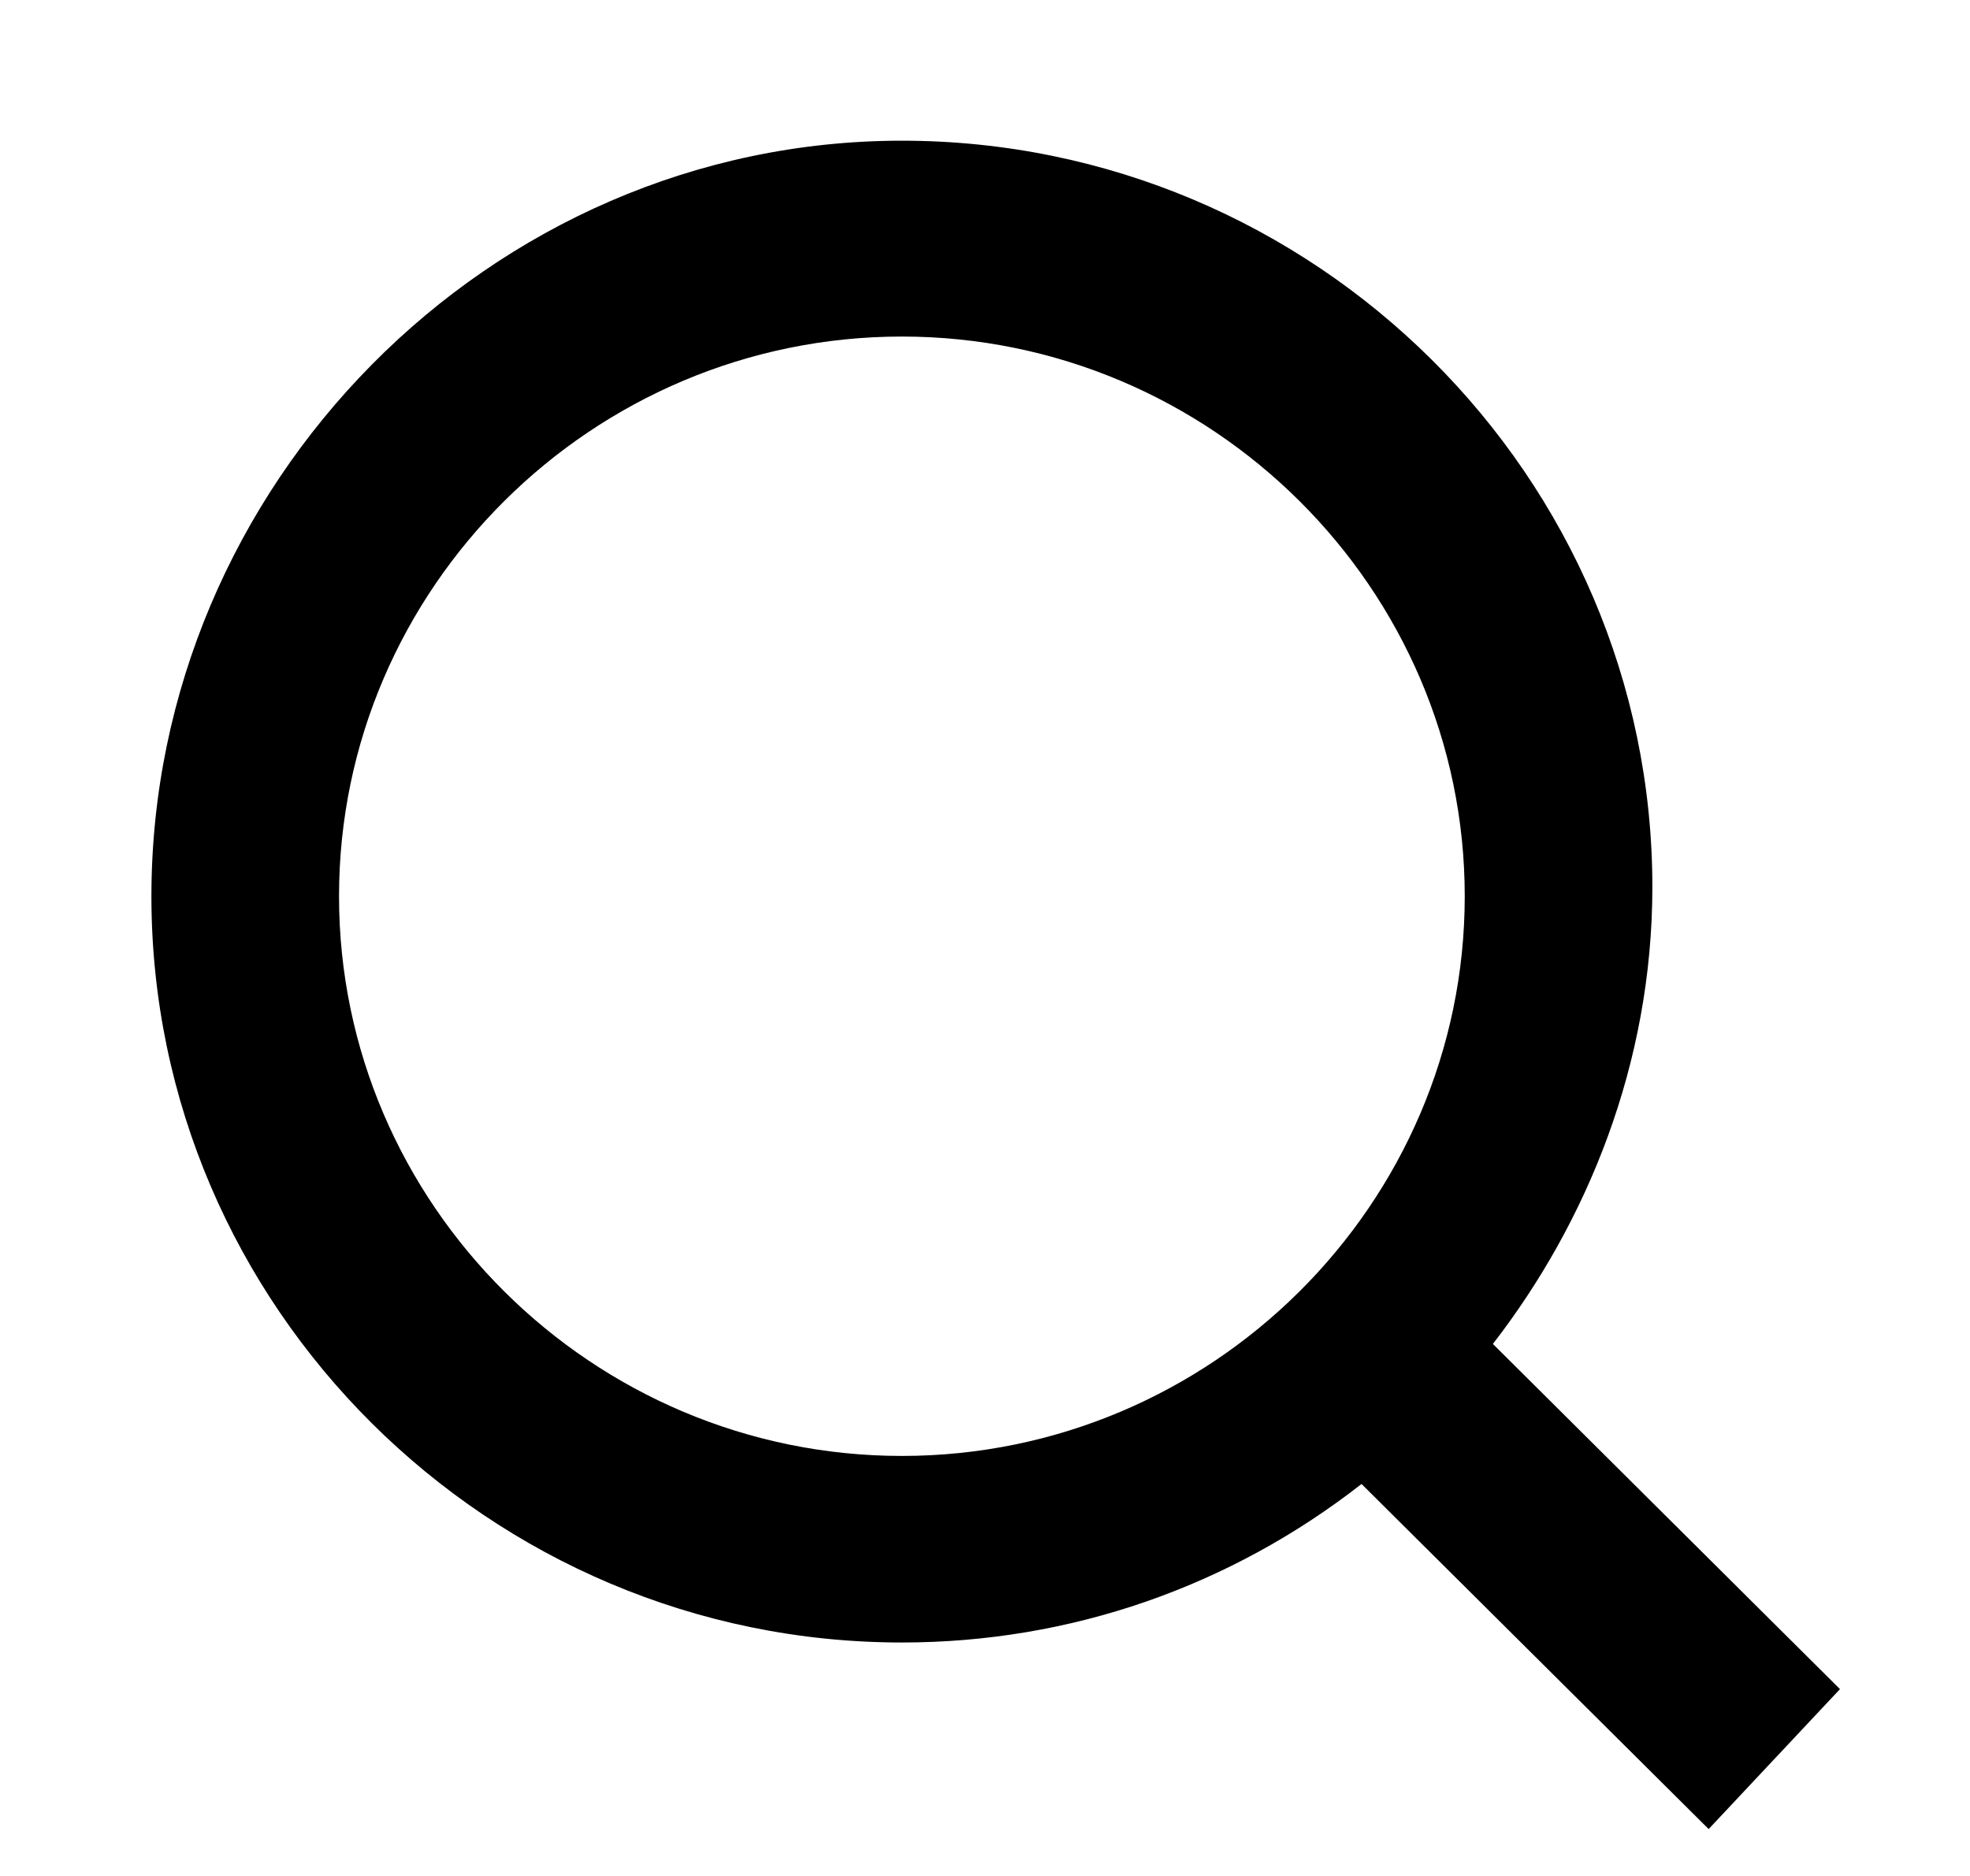
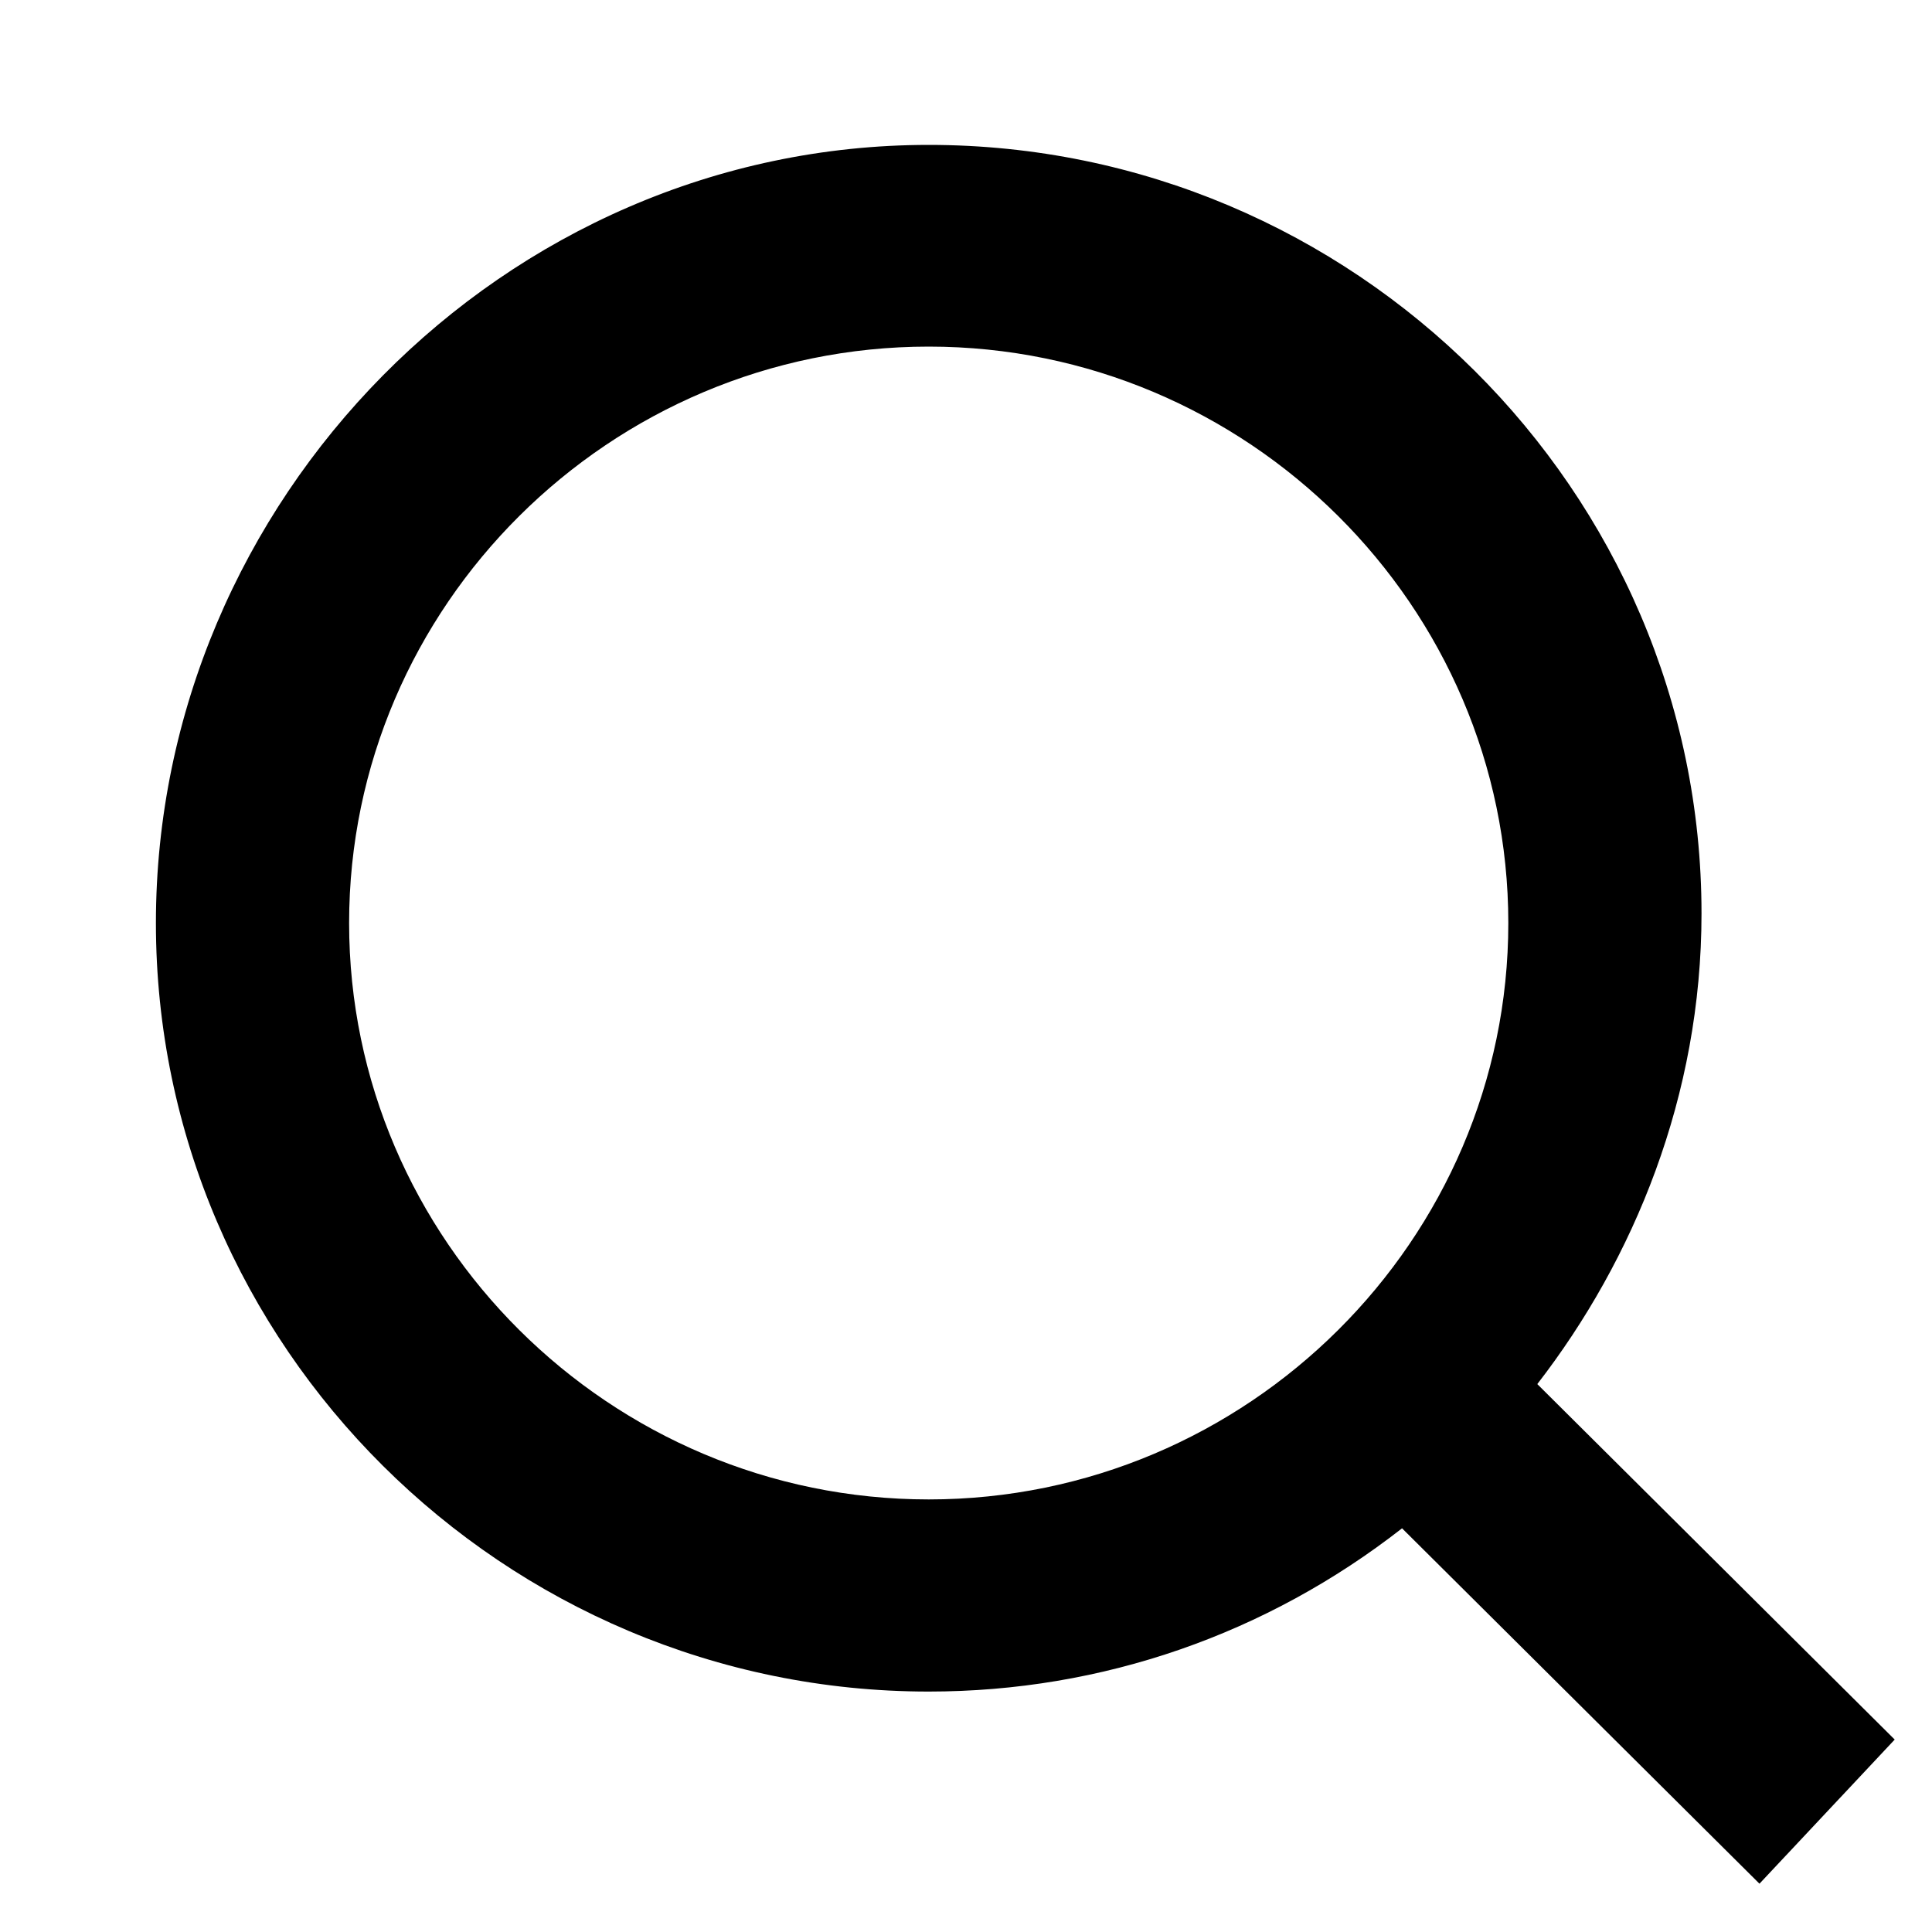
- <svg xmlns="http://www.w3.org/2000/svg" fill="none" viewBox="0 0 21 20">
+ <svg xmlns="http://www.w3.org/2000/svg" width="20" height="20" fill="none">
  <path d="m19.614 18.008-3.7-3.68c1-1.292 1.7-2.983 1.7-4.872 0-4.376-3.6-7.956-8-7.956s-8 3.68-8 8.055c0 4.376 3.6 7.956 8 7.956 1.8 0 3.5-.597 4.9-1.69l3.7 3.679 1.4-1.492Zm-10-2.486c-3.3 0-6-2.685-6-5.967 0-3.282 2.7-5.967 6-5.967s6 2.685 6 5.967c0 3.282-2.7 5.967-6 5.967Z" fill="#000" />
</svg>
